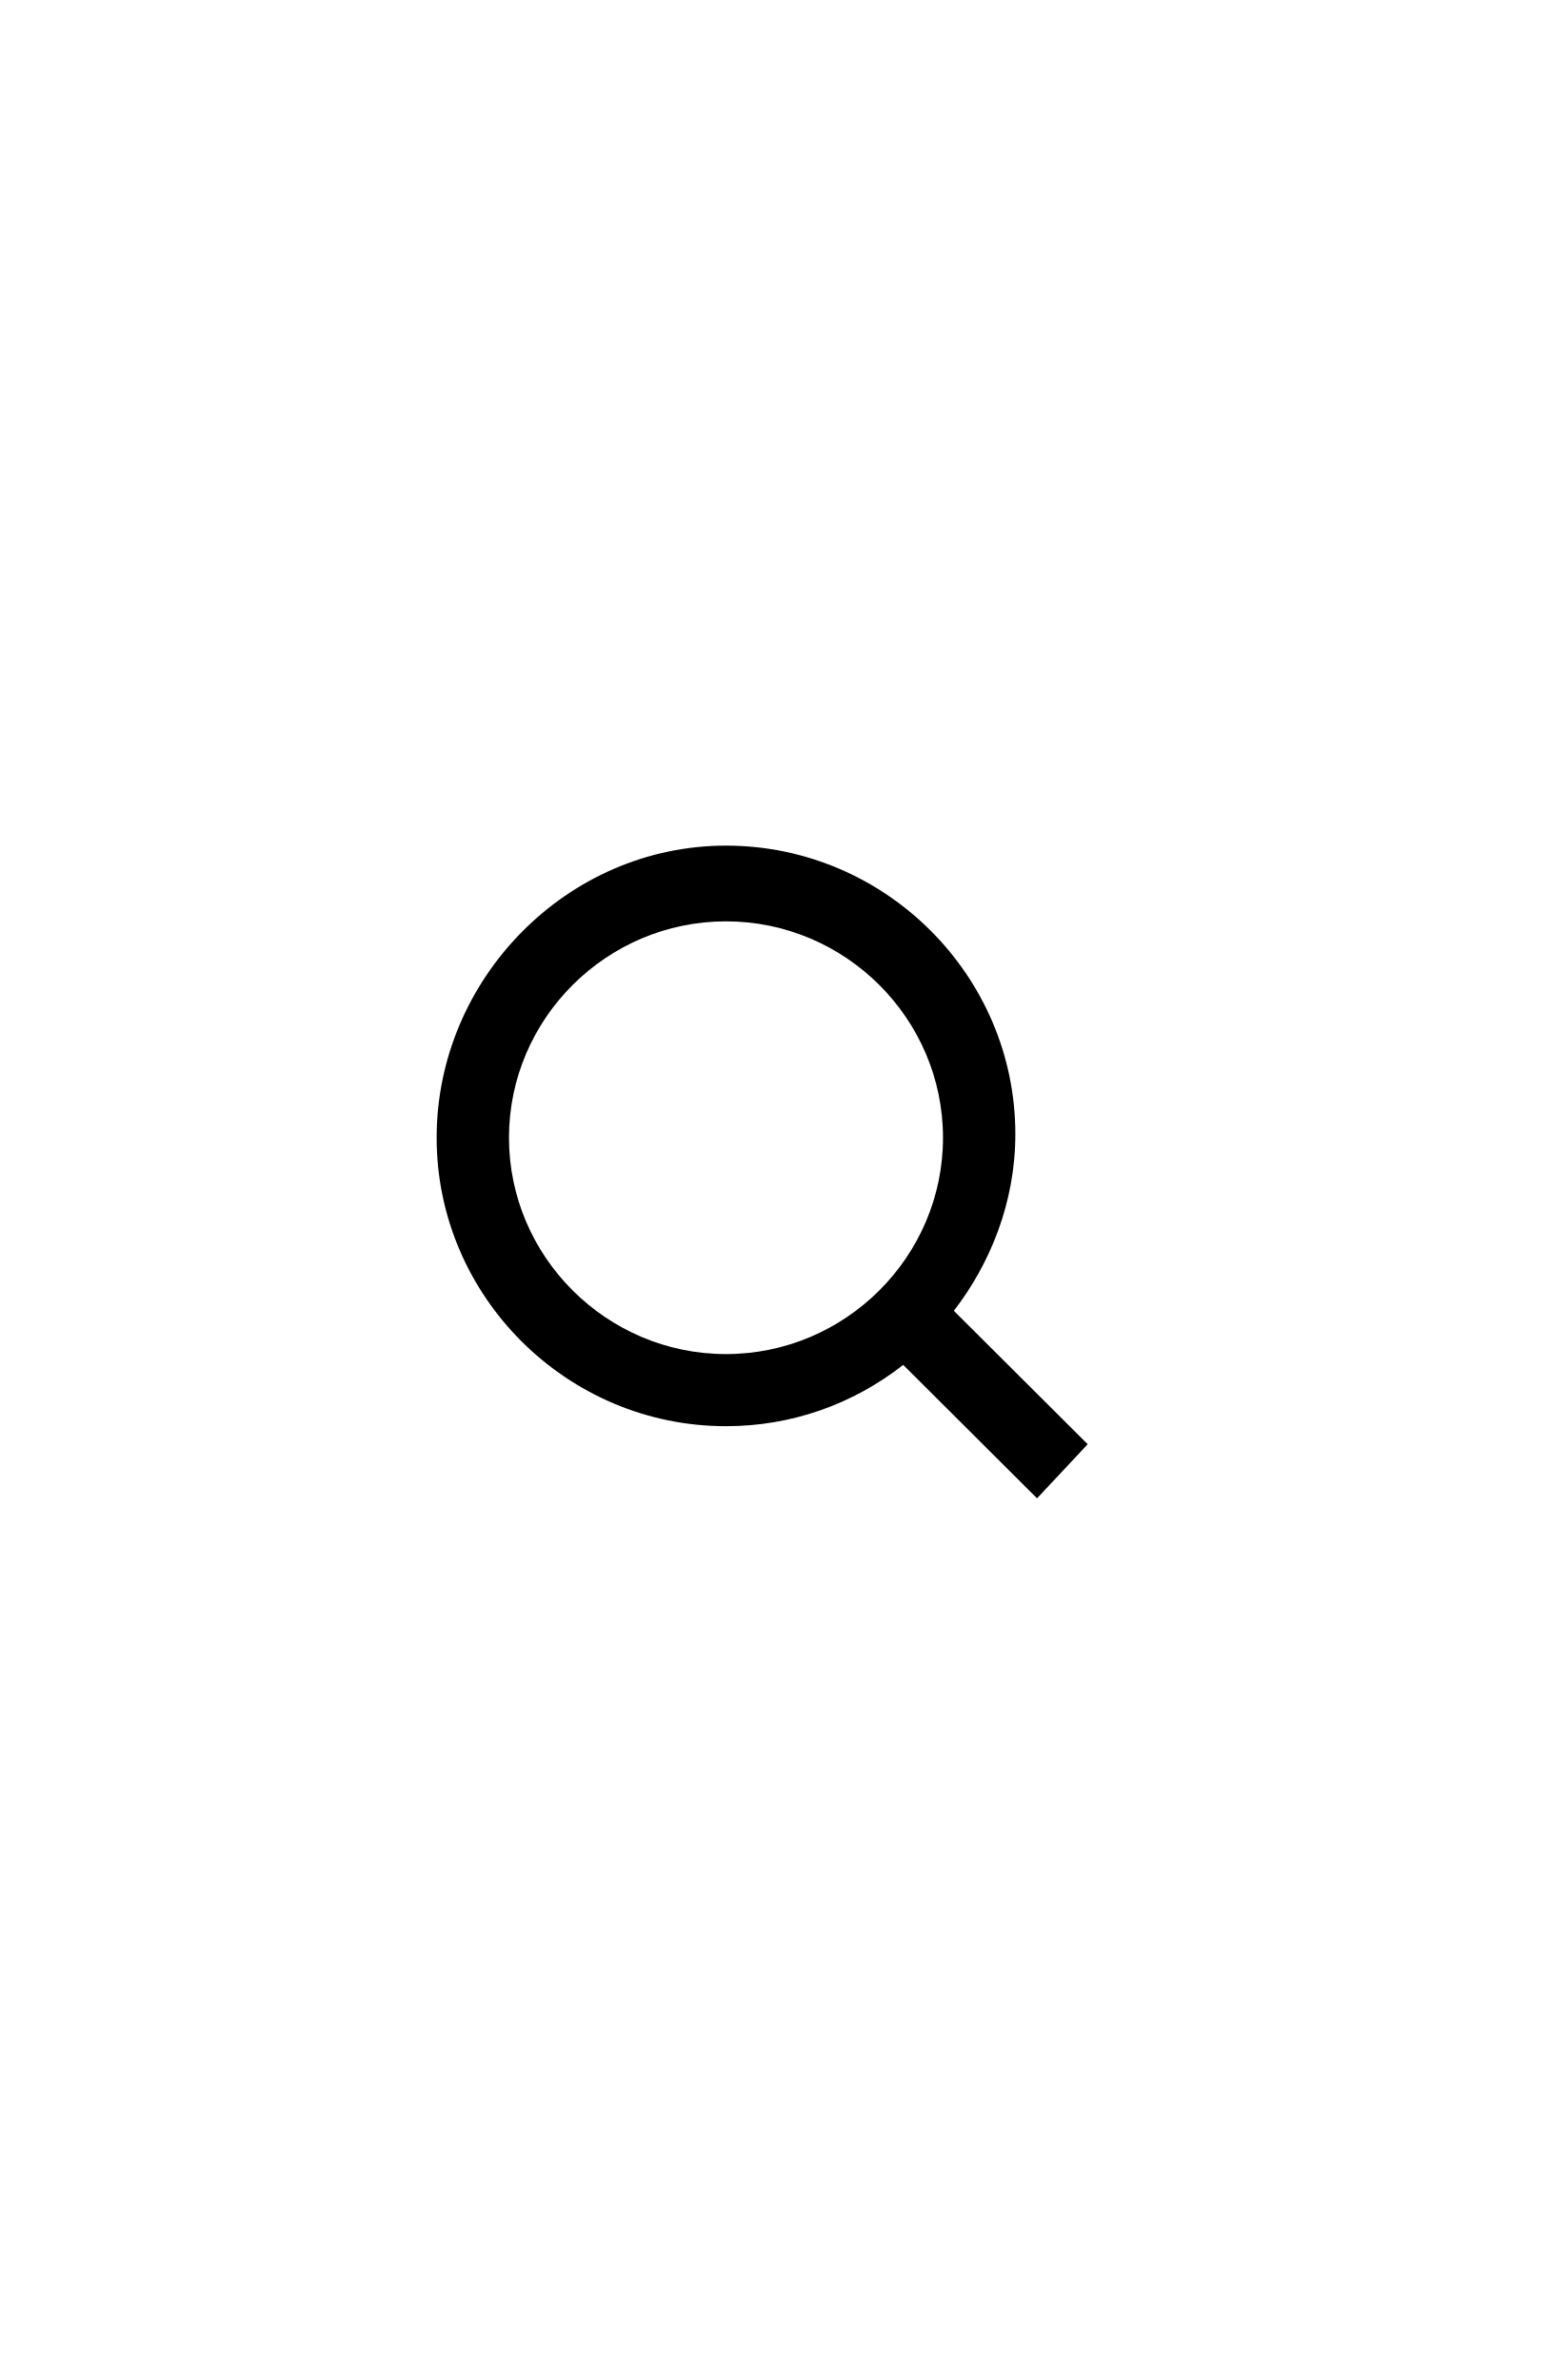
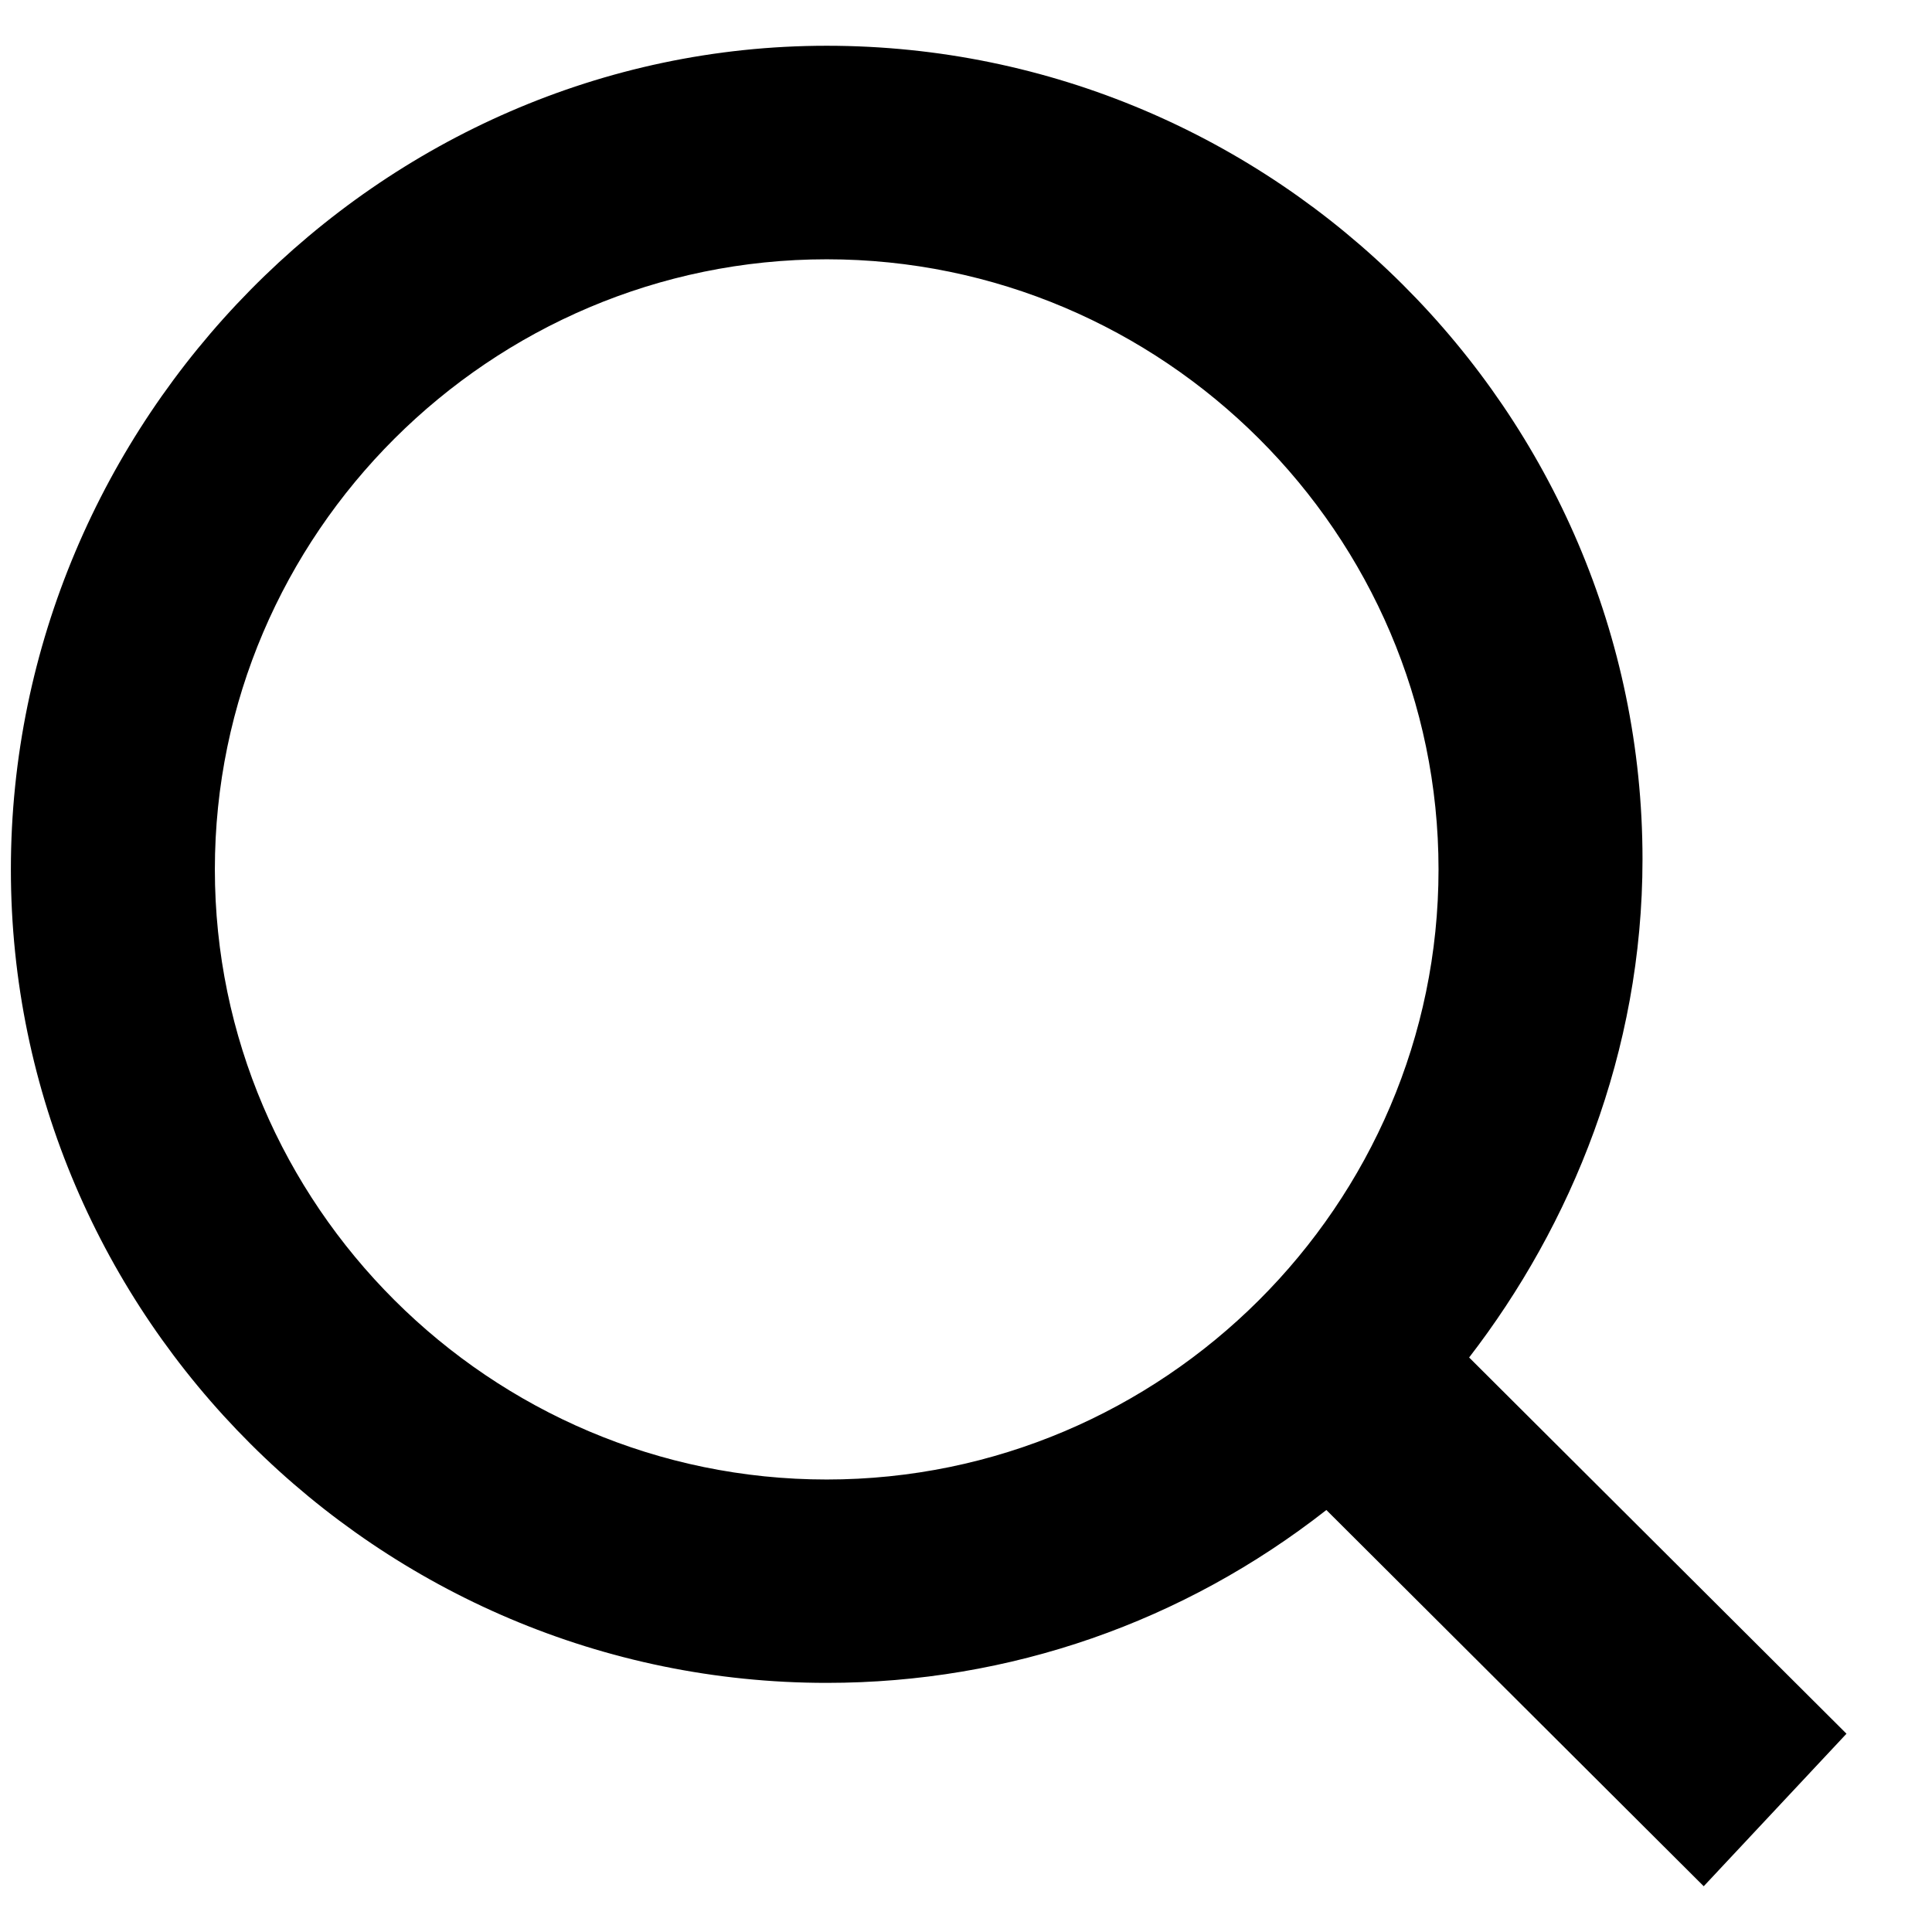
- <svg xmlns="http://www.w3.org/2000/svg" width="43" height="66" viewBox="0 0 43 66" fill="none">
-   <path d="M30.159 40.05L26.448 36.35C27.451 35.05 28.153 33.35 28.153 31.45C28.153 27.05 24.543 23.45 20.13 23.45C15.718 23.45 12.107 27.15 12.107 31.55C12.107 35.95 15.718 39.55 20.13 39.55C21.935 39.55 23.64 38.95 25.044 37.85L28.755 41.55L30.159 40.05ZM20.13 37.55C16.821 37.55 14.113 34.85 14.113 31.55C14.113 28.25 16.821 25.55 20.13 25.55C23.439 25.55 26.147 28.25 26.147 31.55C26.147 34.85 23.439 37.55 20.13 37.55Z" fill="black" />
+ <svg xmlns="http://www.w3.org/2000/svg" width="19" height="19" viewBox="0 0 19 19" fill="none">
+   <path d="M18.159 17.05L14.448 13.35C15.451 12.05 16.153 10.35 16.153 8.45C16.153 4.05 12.543 0.45 8.13 0.45C3.718 0.45 0.107 4.15 0.107 8.55C0.107 12.95 3.718 16.55 8.13 16.55C9.935 16.55 11.64 15.95 13.044 14.85L16.755 18.55L18.159 17.05ZM8.13 14.55C4.821 14.55 2.113 11.85 2.113 8.55C2.113 5.25 4.821 2.55 8.13 2.55C11.44 2.55 14.147 5.25 14.147 8.55C14.147 11.85 11.44 14.55 8.13 14.55Z" fill="black" />
</svg>
